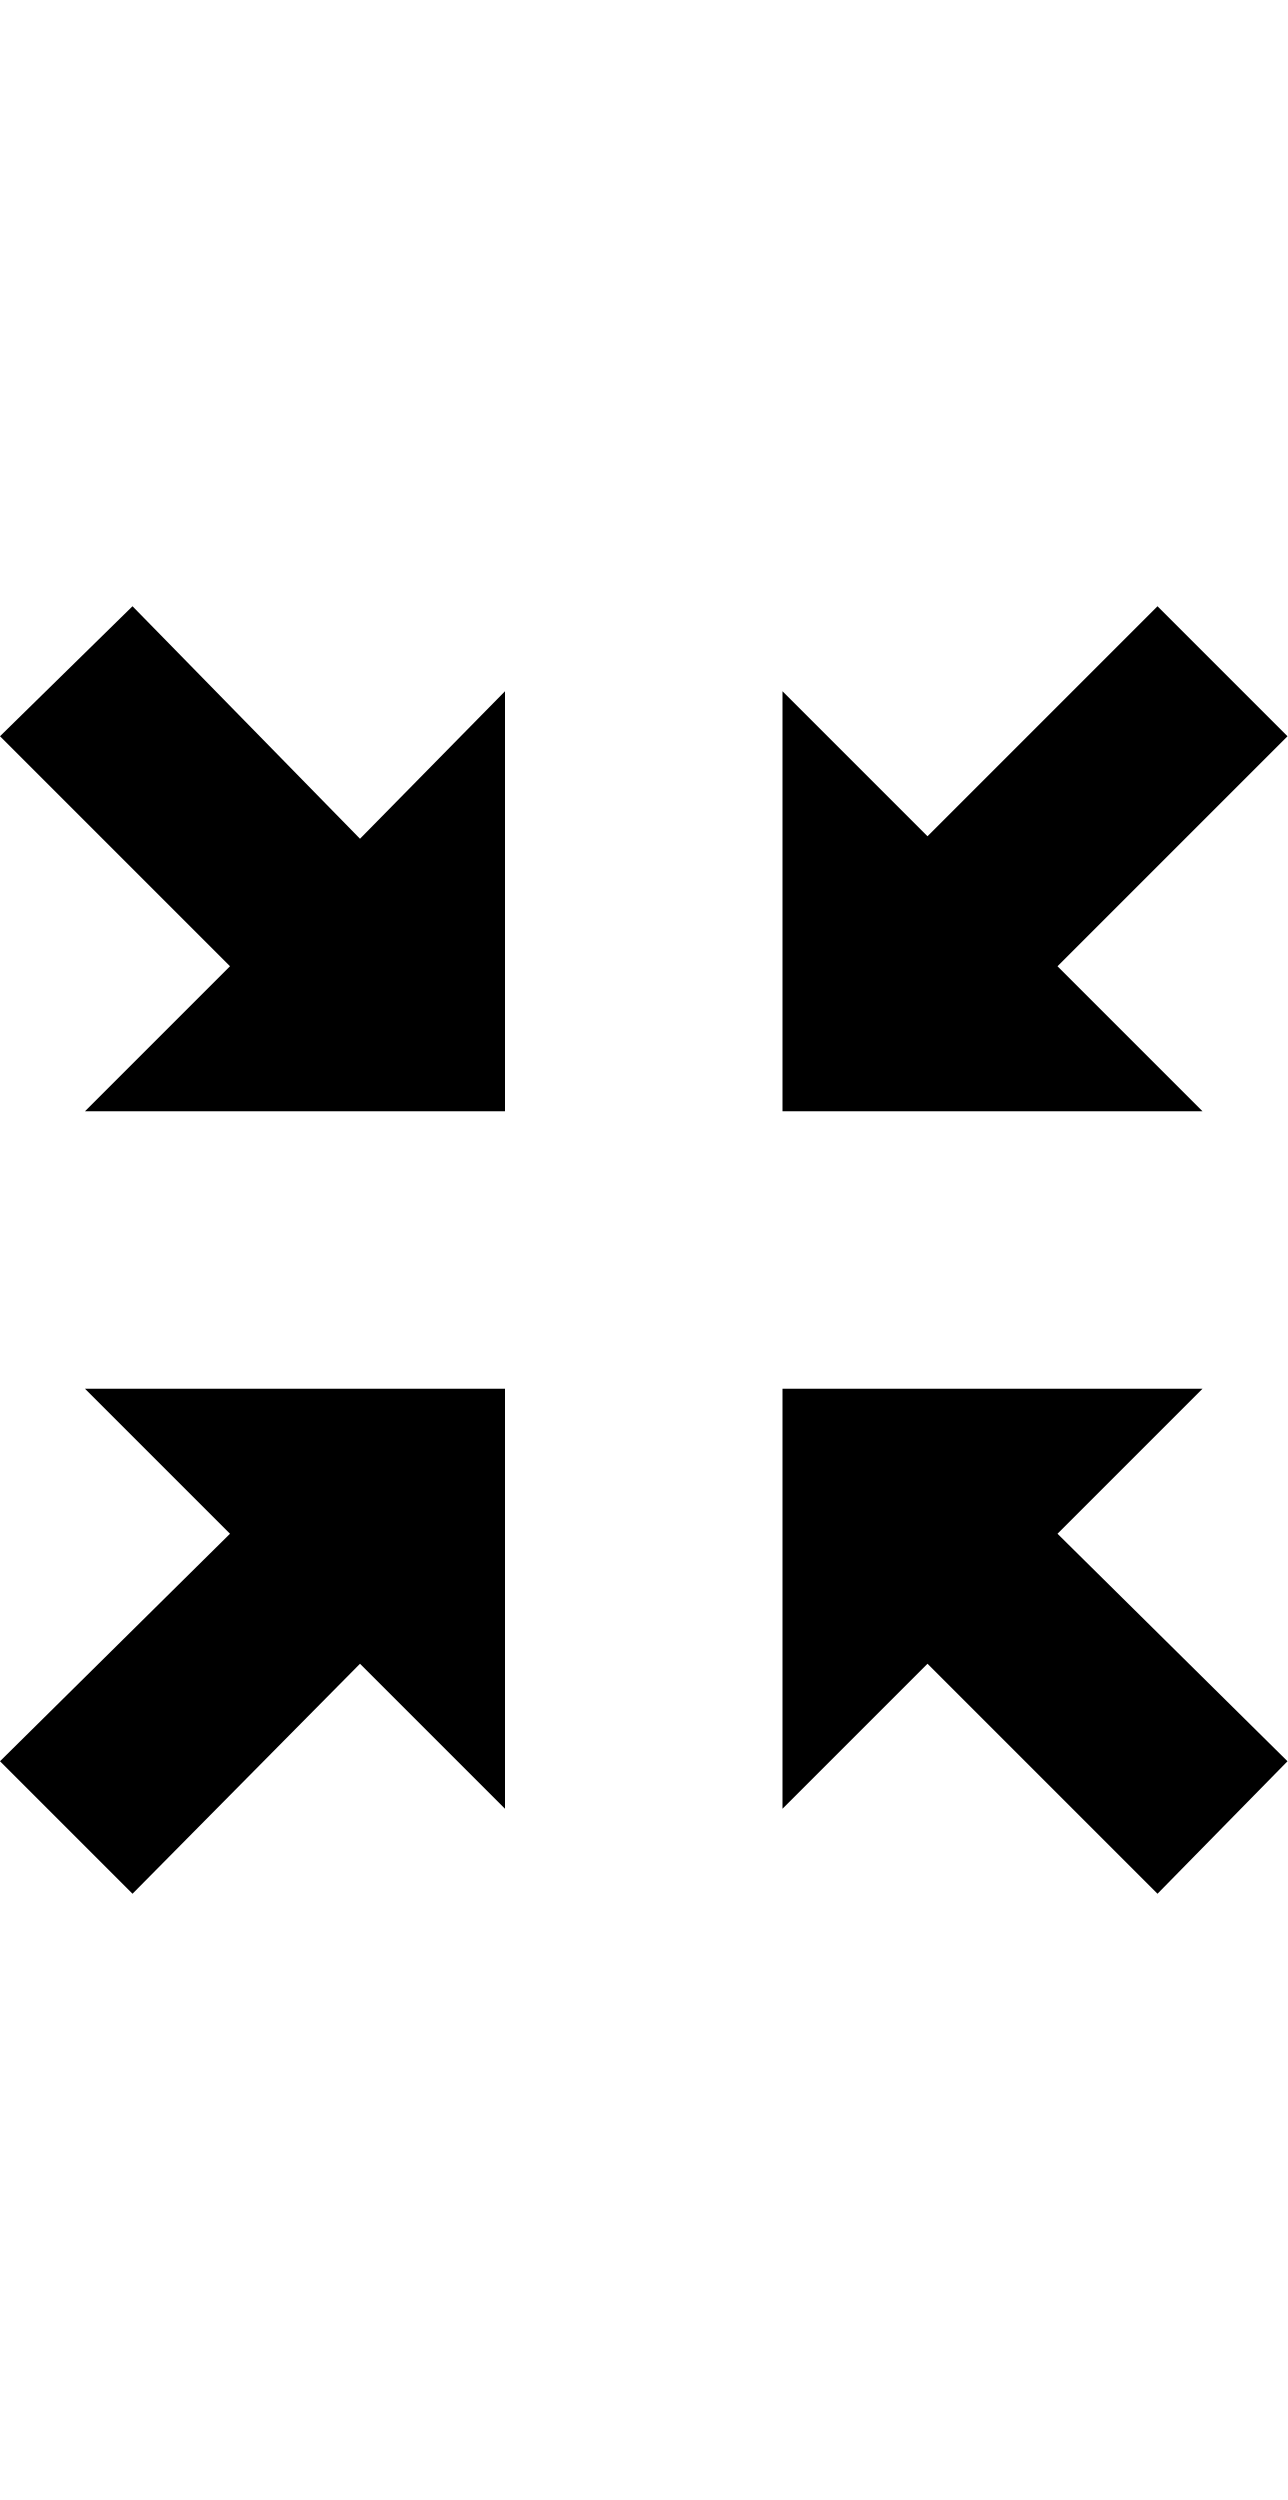
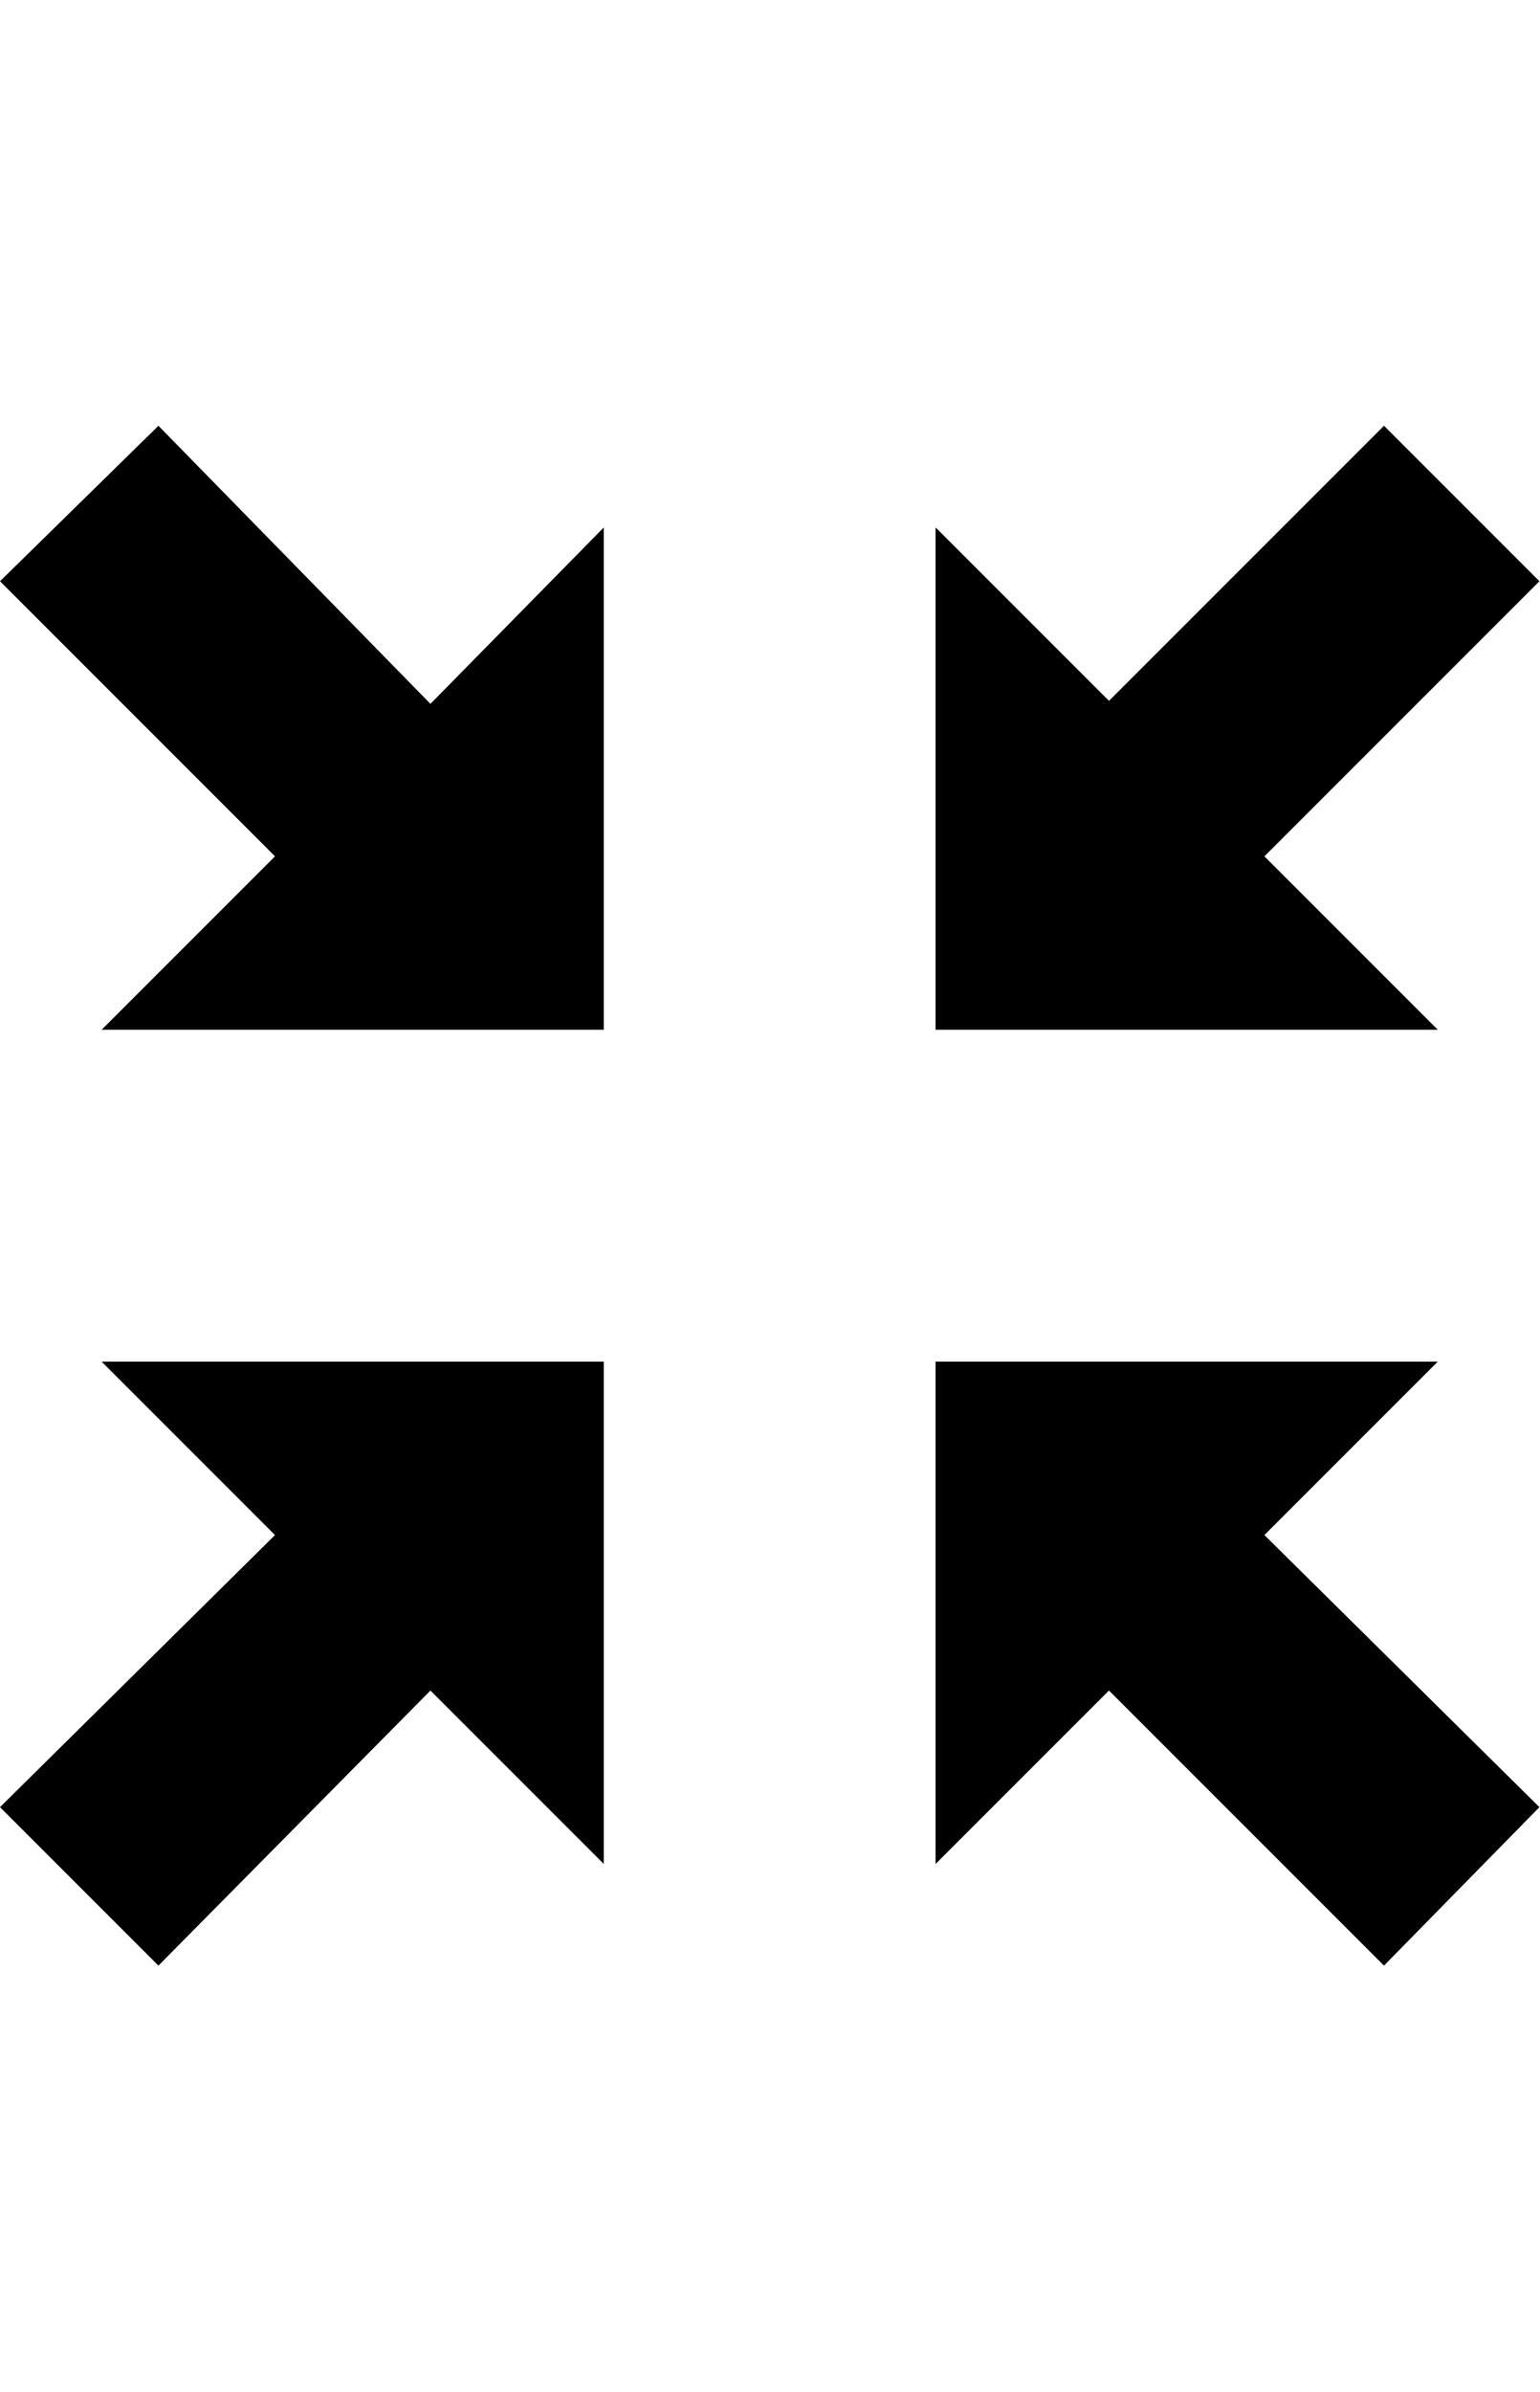
- <svg xmlns="http://www.w3.org/2000/svg" height="1000px" width="515px">
-   <g>
-     <path d="M53 242.5c0 0 91 93 91 93c0 0 58 -59 58 -59c0 0 0 168 0 168c0 0 -168 0 -168 0c0 0 58 -58 58 -58c0 0 -92 -92 -92 -92c0 0 53 -52 53 -52m0 515c0 0 -53 -53 -53 -53c0 0 92 -91 92 -91c0 0 -58 -58 -58 -58c0 0 168 0 168 0c0 0 0 168 0 168c0 0 -58 -58 -58 -58c0 0 -91 92 -91 92m410 -515c0 0 52 52 52 52c0 0 -92 92 -92 92c0 0 58 58 58 58c0 0 -168 0 -168 0c0 0 0 -168 0 -168c0 0 58 58 58 58c0 0 92 -92 92 -92m-92 423c0 0 -58 58 -58 58c0 0 0 -168 0 -168c0 0 168 0 168 0c0 0 -58 58 -58 58c0 0 92 91 92 91c0 0 -52 53 -52 53c0 0 -92 -92 -92 -92" />
-   </g>
+ <svg xmlns="http://www.w3.org/2000/svg" height="1000" width="644">
+   <path d="M66.25 178l113.75 116.25 72.5 -73.75l0 210l-210 0l72.5 -72.5 -115 -115zm0 643.75l-66.25 -66.25 115 -113.75 -72.5 -72.5l210 0l0 210l-72.5 -72.5zm512.5 -643.75l65 65 -115 115 72.5 72.5l-210 0l0 -210l72.5 72.5zm-115 528.75l-72.5 72.5l0 -210l210 0l-72.5 72.5 115 113.75 -65 66.25z" />
</svg>
